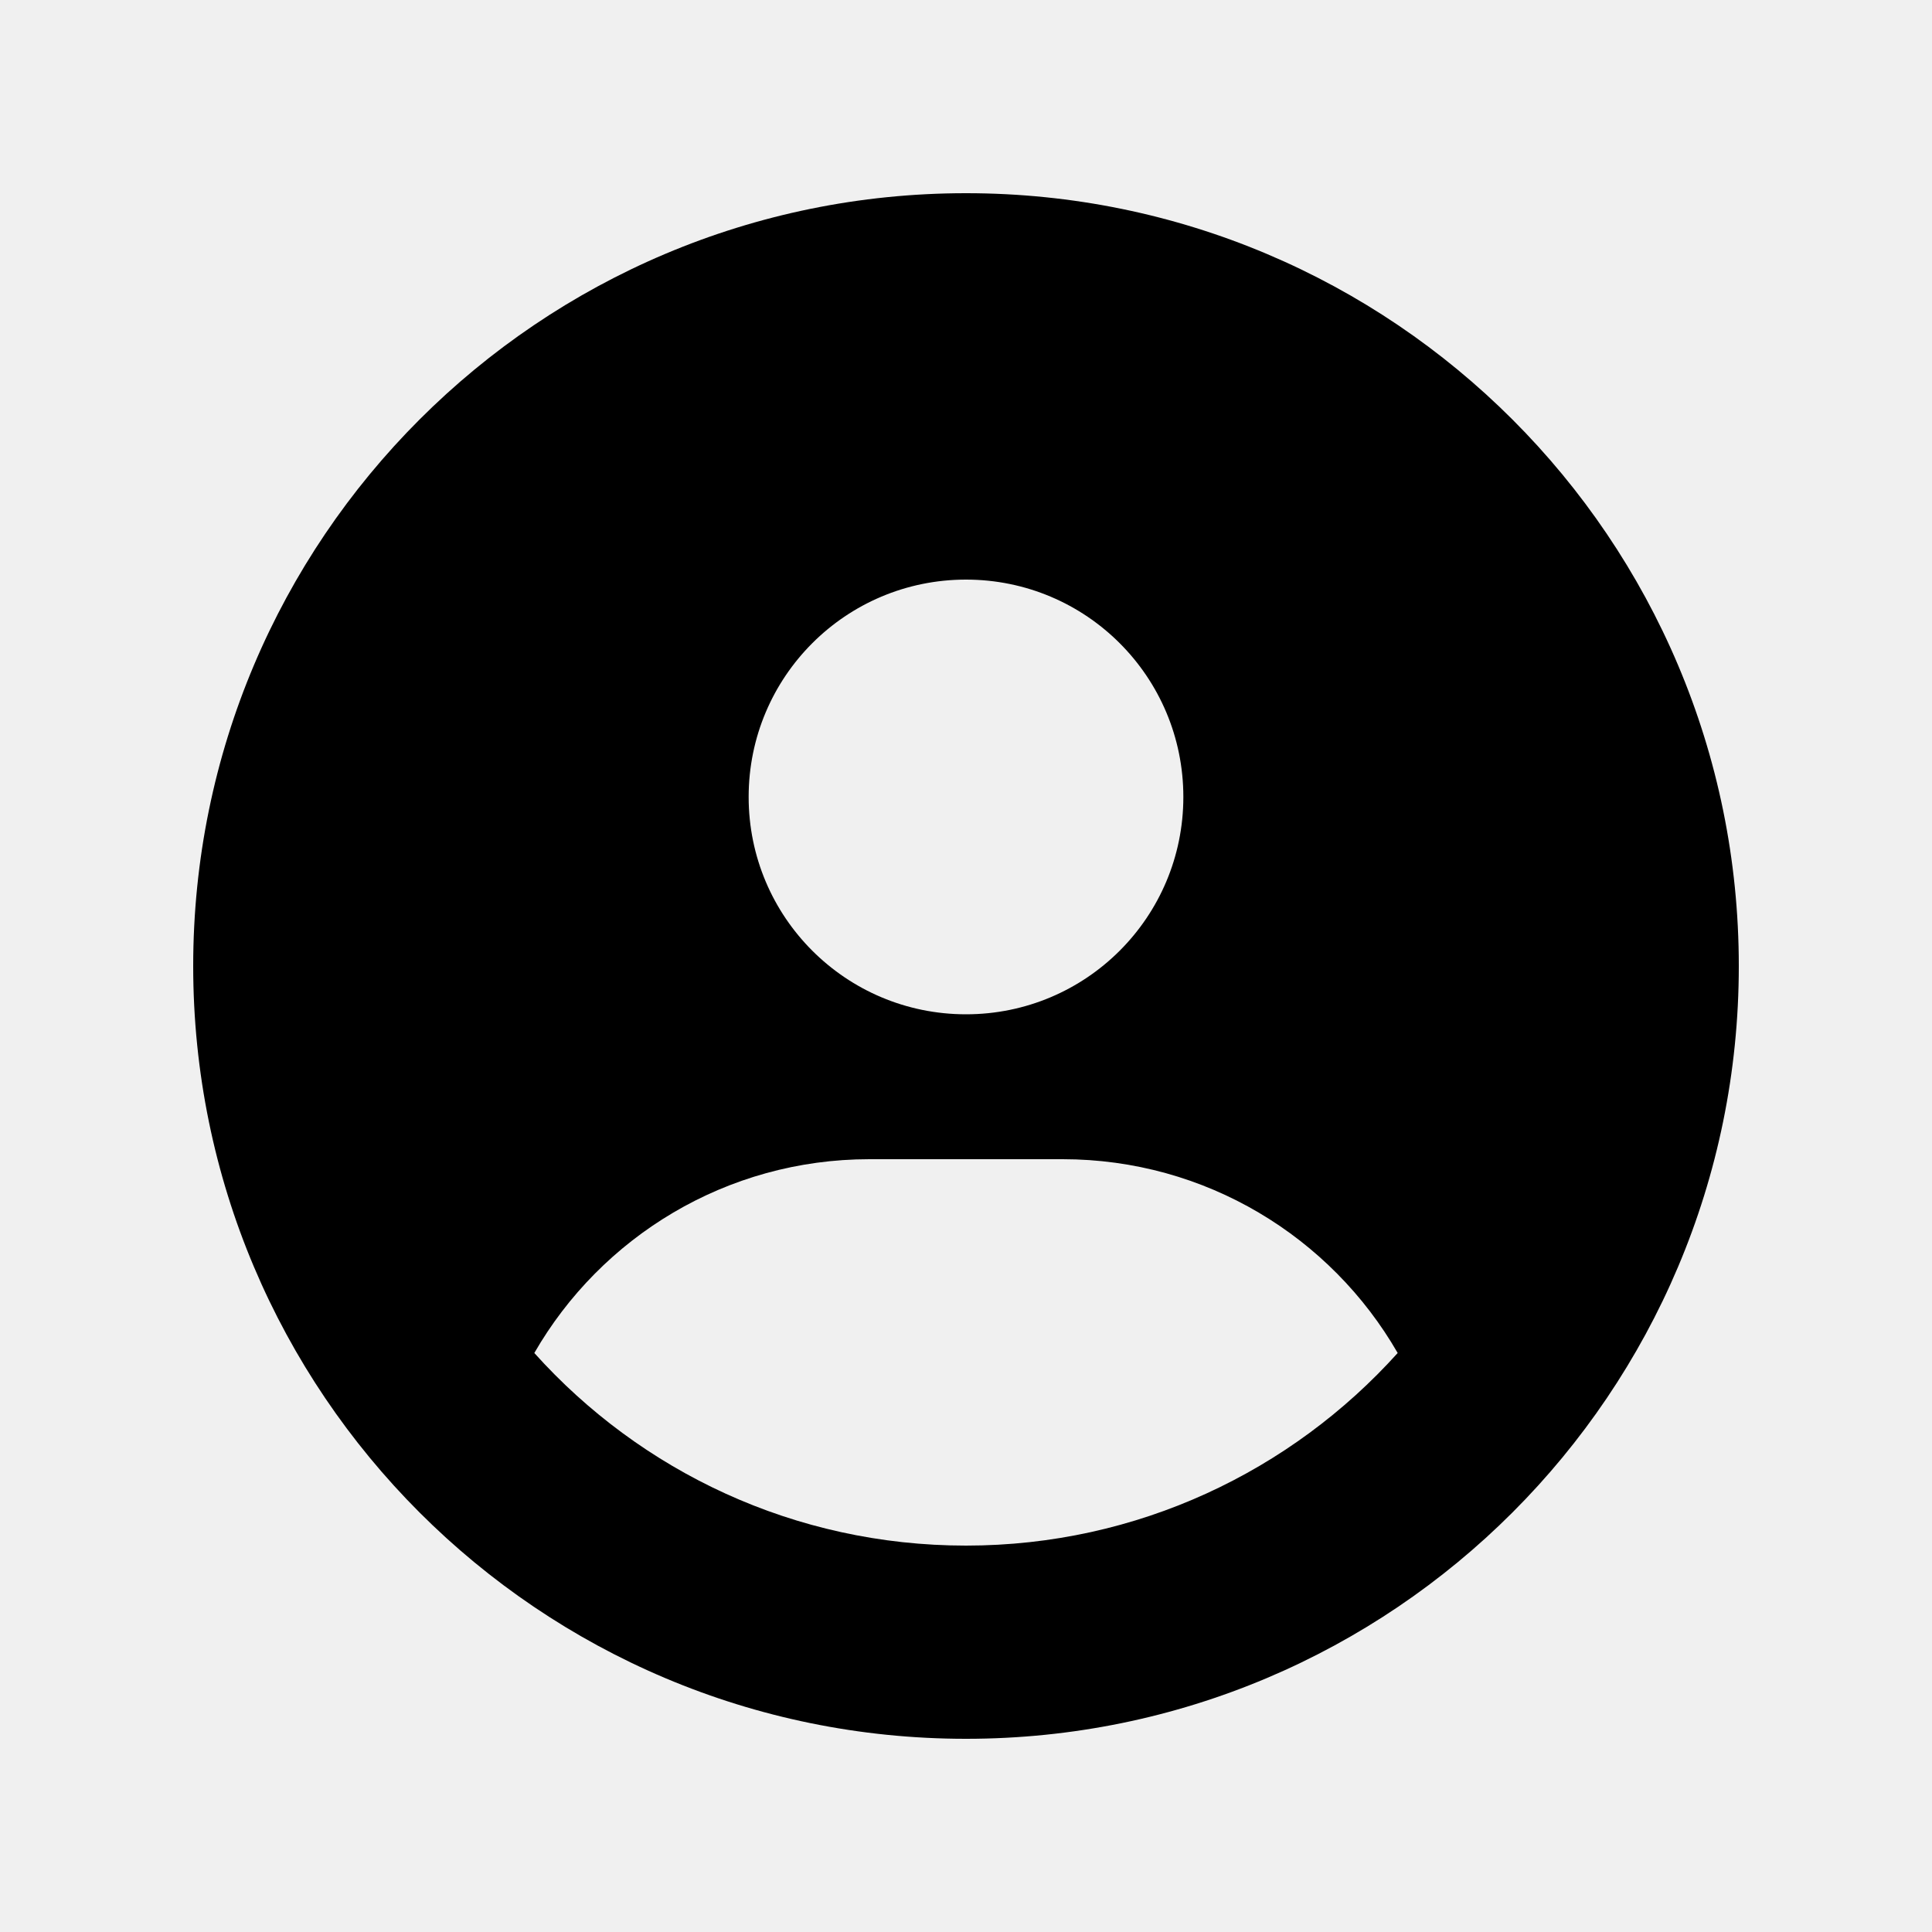
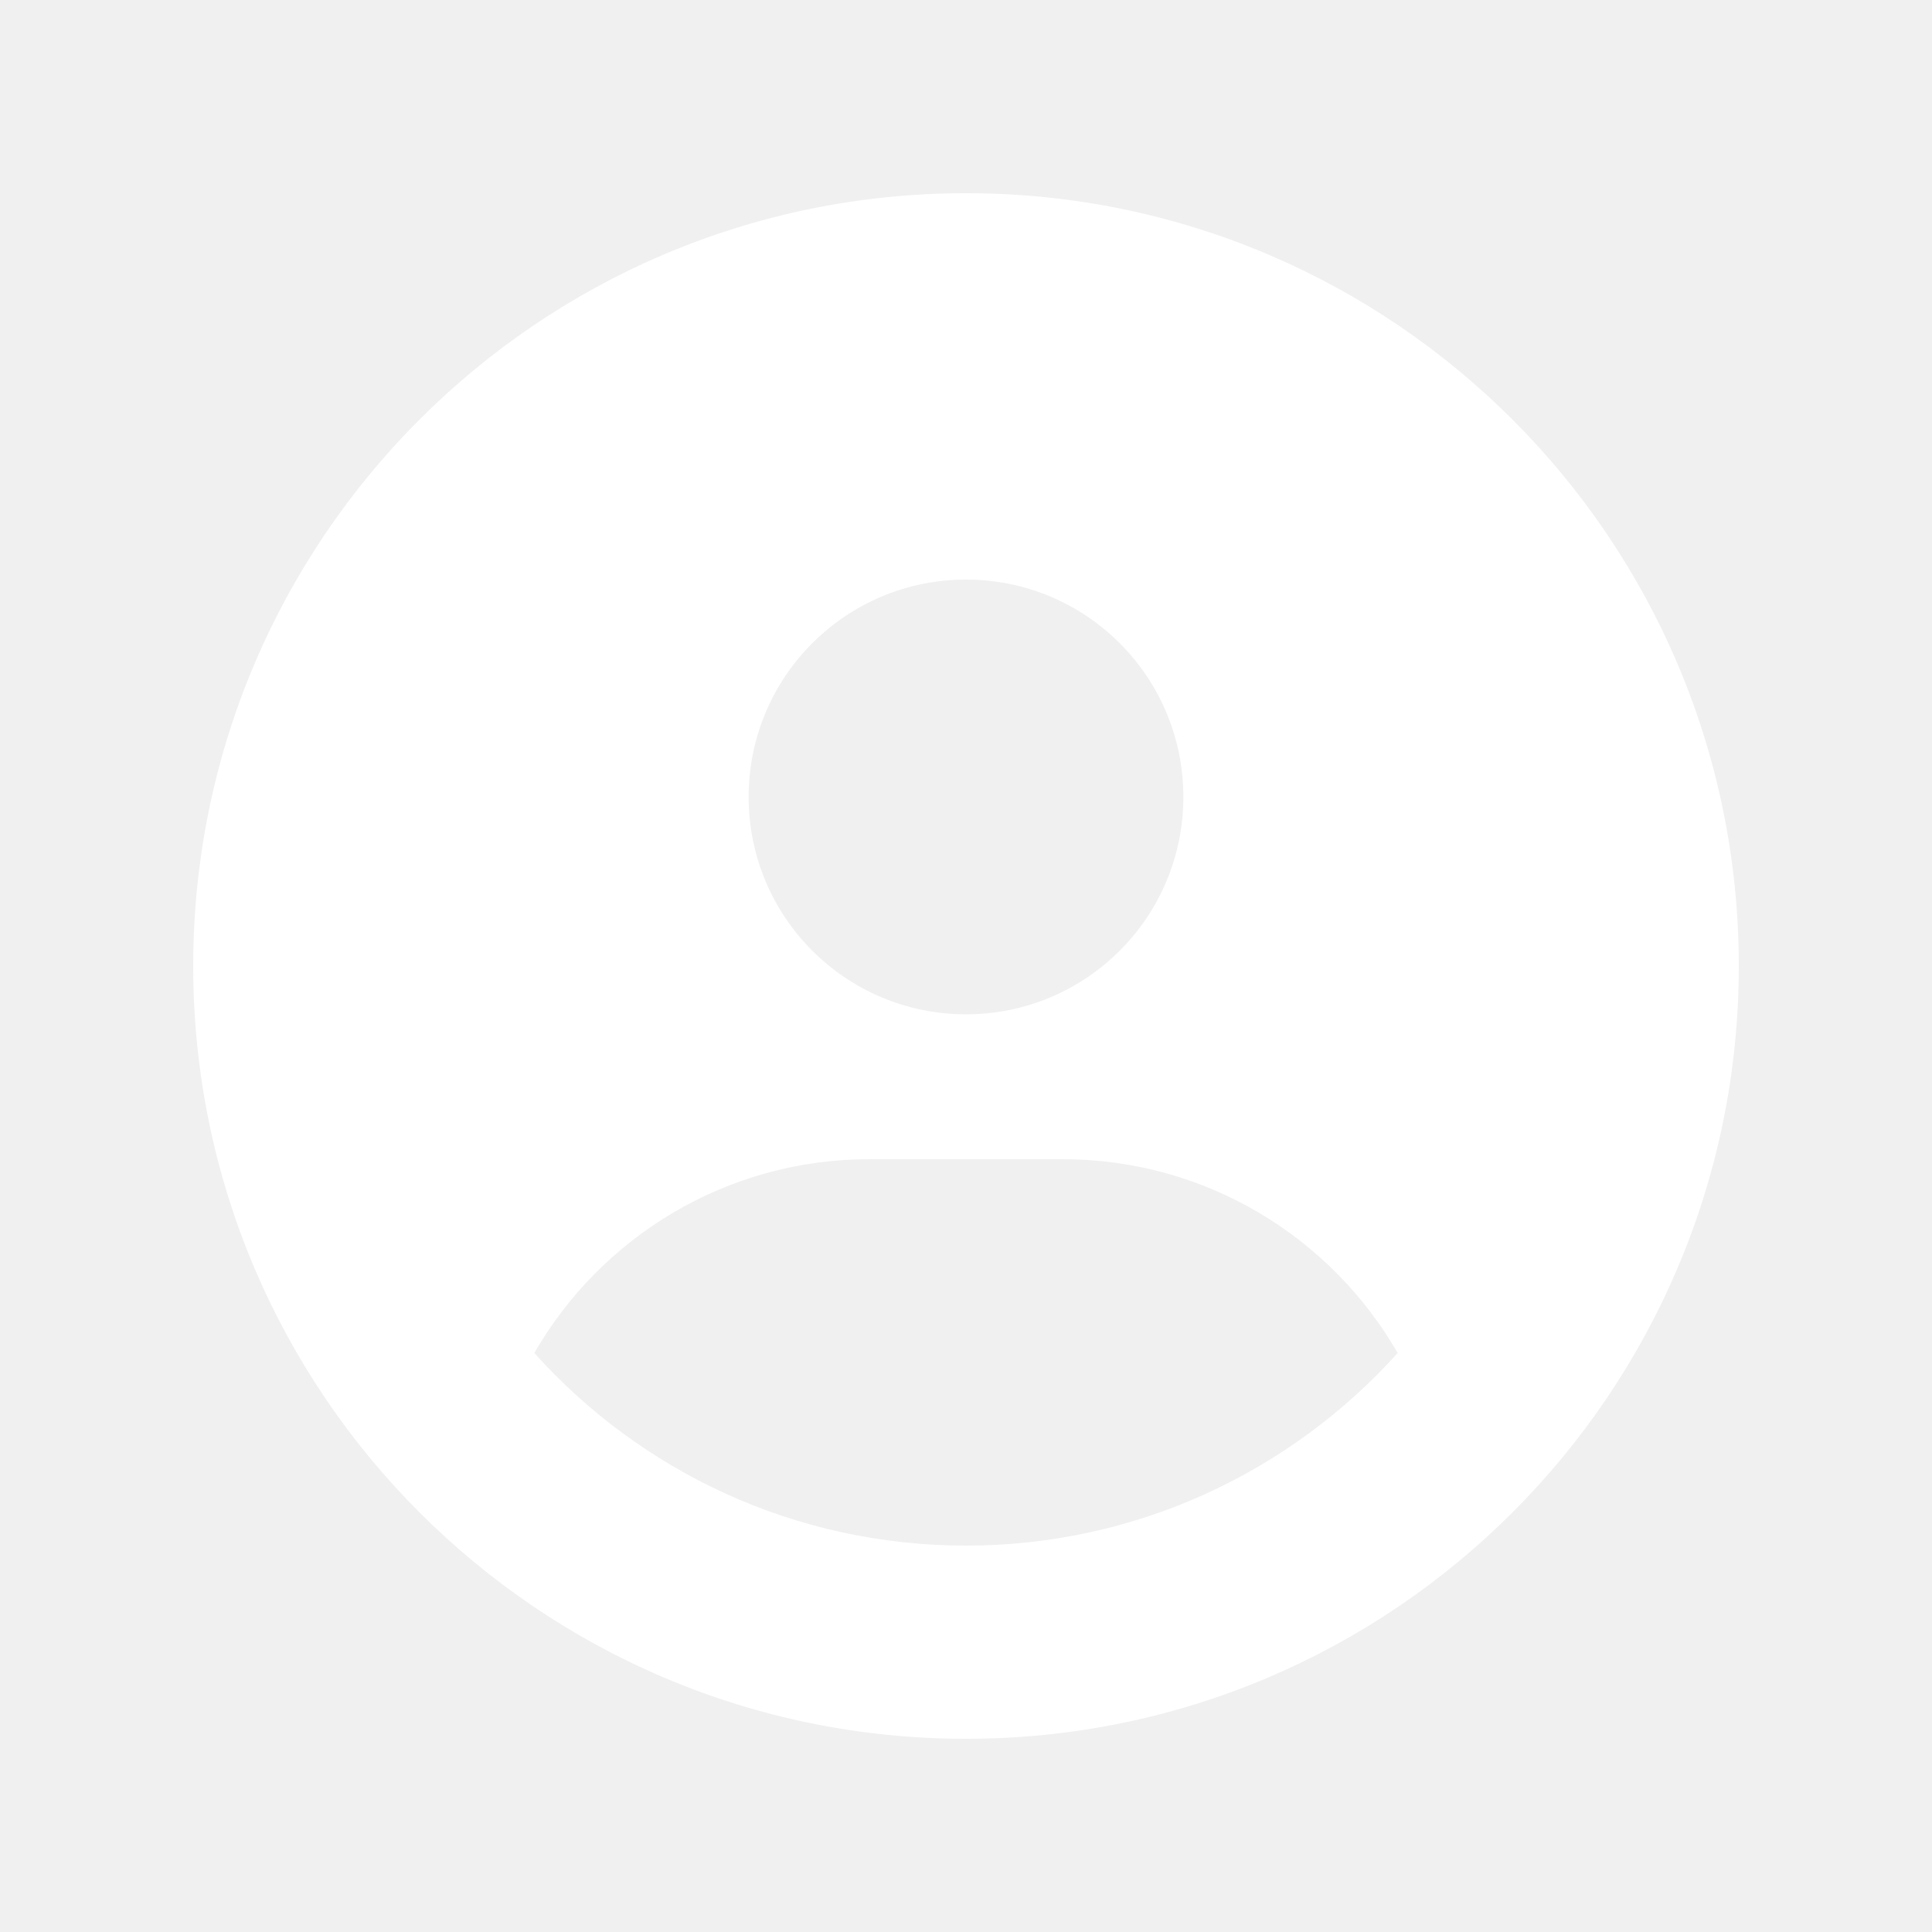
<svg xmlns="http://www.w3.org/2000/svg" viewBox="0 0 640 640">
-   <path d="M463 448.2C440.9 409.8 399.4 384 352 384L288 384C240.6 384 199.1 409.8 177 448.2C212.2 487.4 263.2 512 320 512C376.8 512 427.8 487.3 463 448.2zM64 320C64 178.6 178.6 64 320 64C461.4 64 576 178.6 576 320C576 461.4 461.4 576 320 576C178.6 576 64 461.4 64 320zM320 336C359.8 336 392 303.8 392 264C392 224.2 359.8 192 320 192C280.2 192 248 224.2 248 264C248 303.8 280.2 336 320 336z" />
+   <path fill="#FFFFFF" d="M463 448.2C440.9 409.8 399.4 384 352 384L288 384C240.6 384 199.1 409.8 177 448.2C212.2 487.4 263.2 512 320 512C376.8 512 427.8 487.3 463 448.2zM64 320C64 178.6 178.6 64 320 64C461.4 64 576 178.6 576 320C576 461.4 461.4 576 320 576C178.6 576 64 461.4 64 320zM320 336C359.8 336 392 303.8 392 264C392 224.2 359.8 192 320 192C280.2 192 248 224.2 248 264C248 303.8 280.2 336 320 336z" />
</svg>
